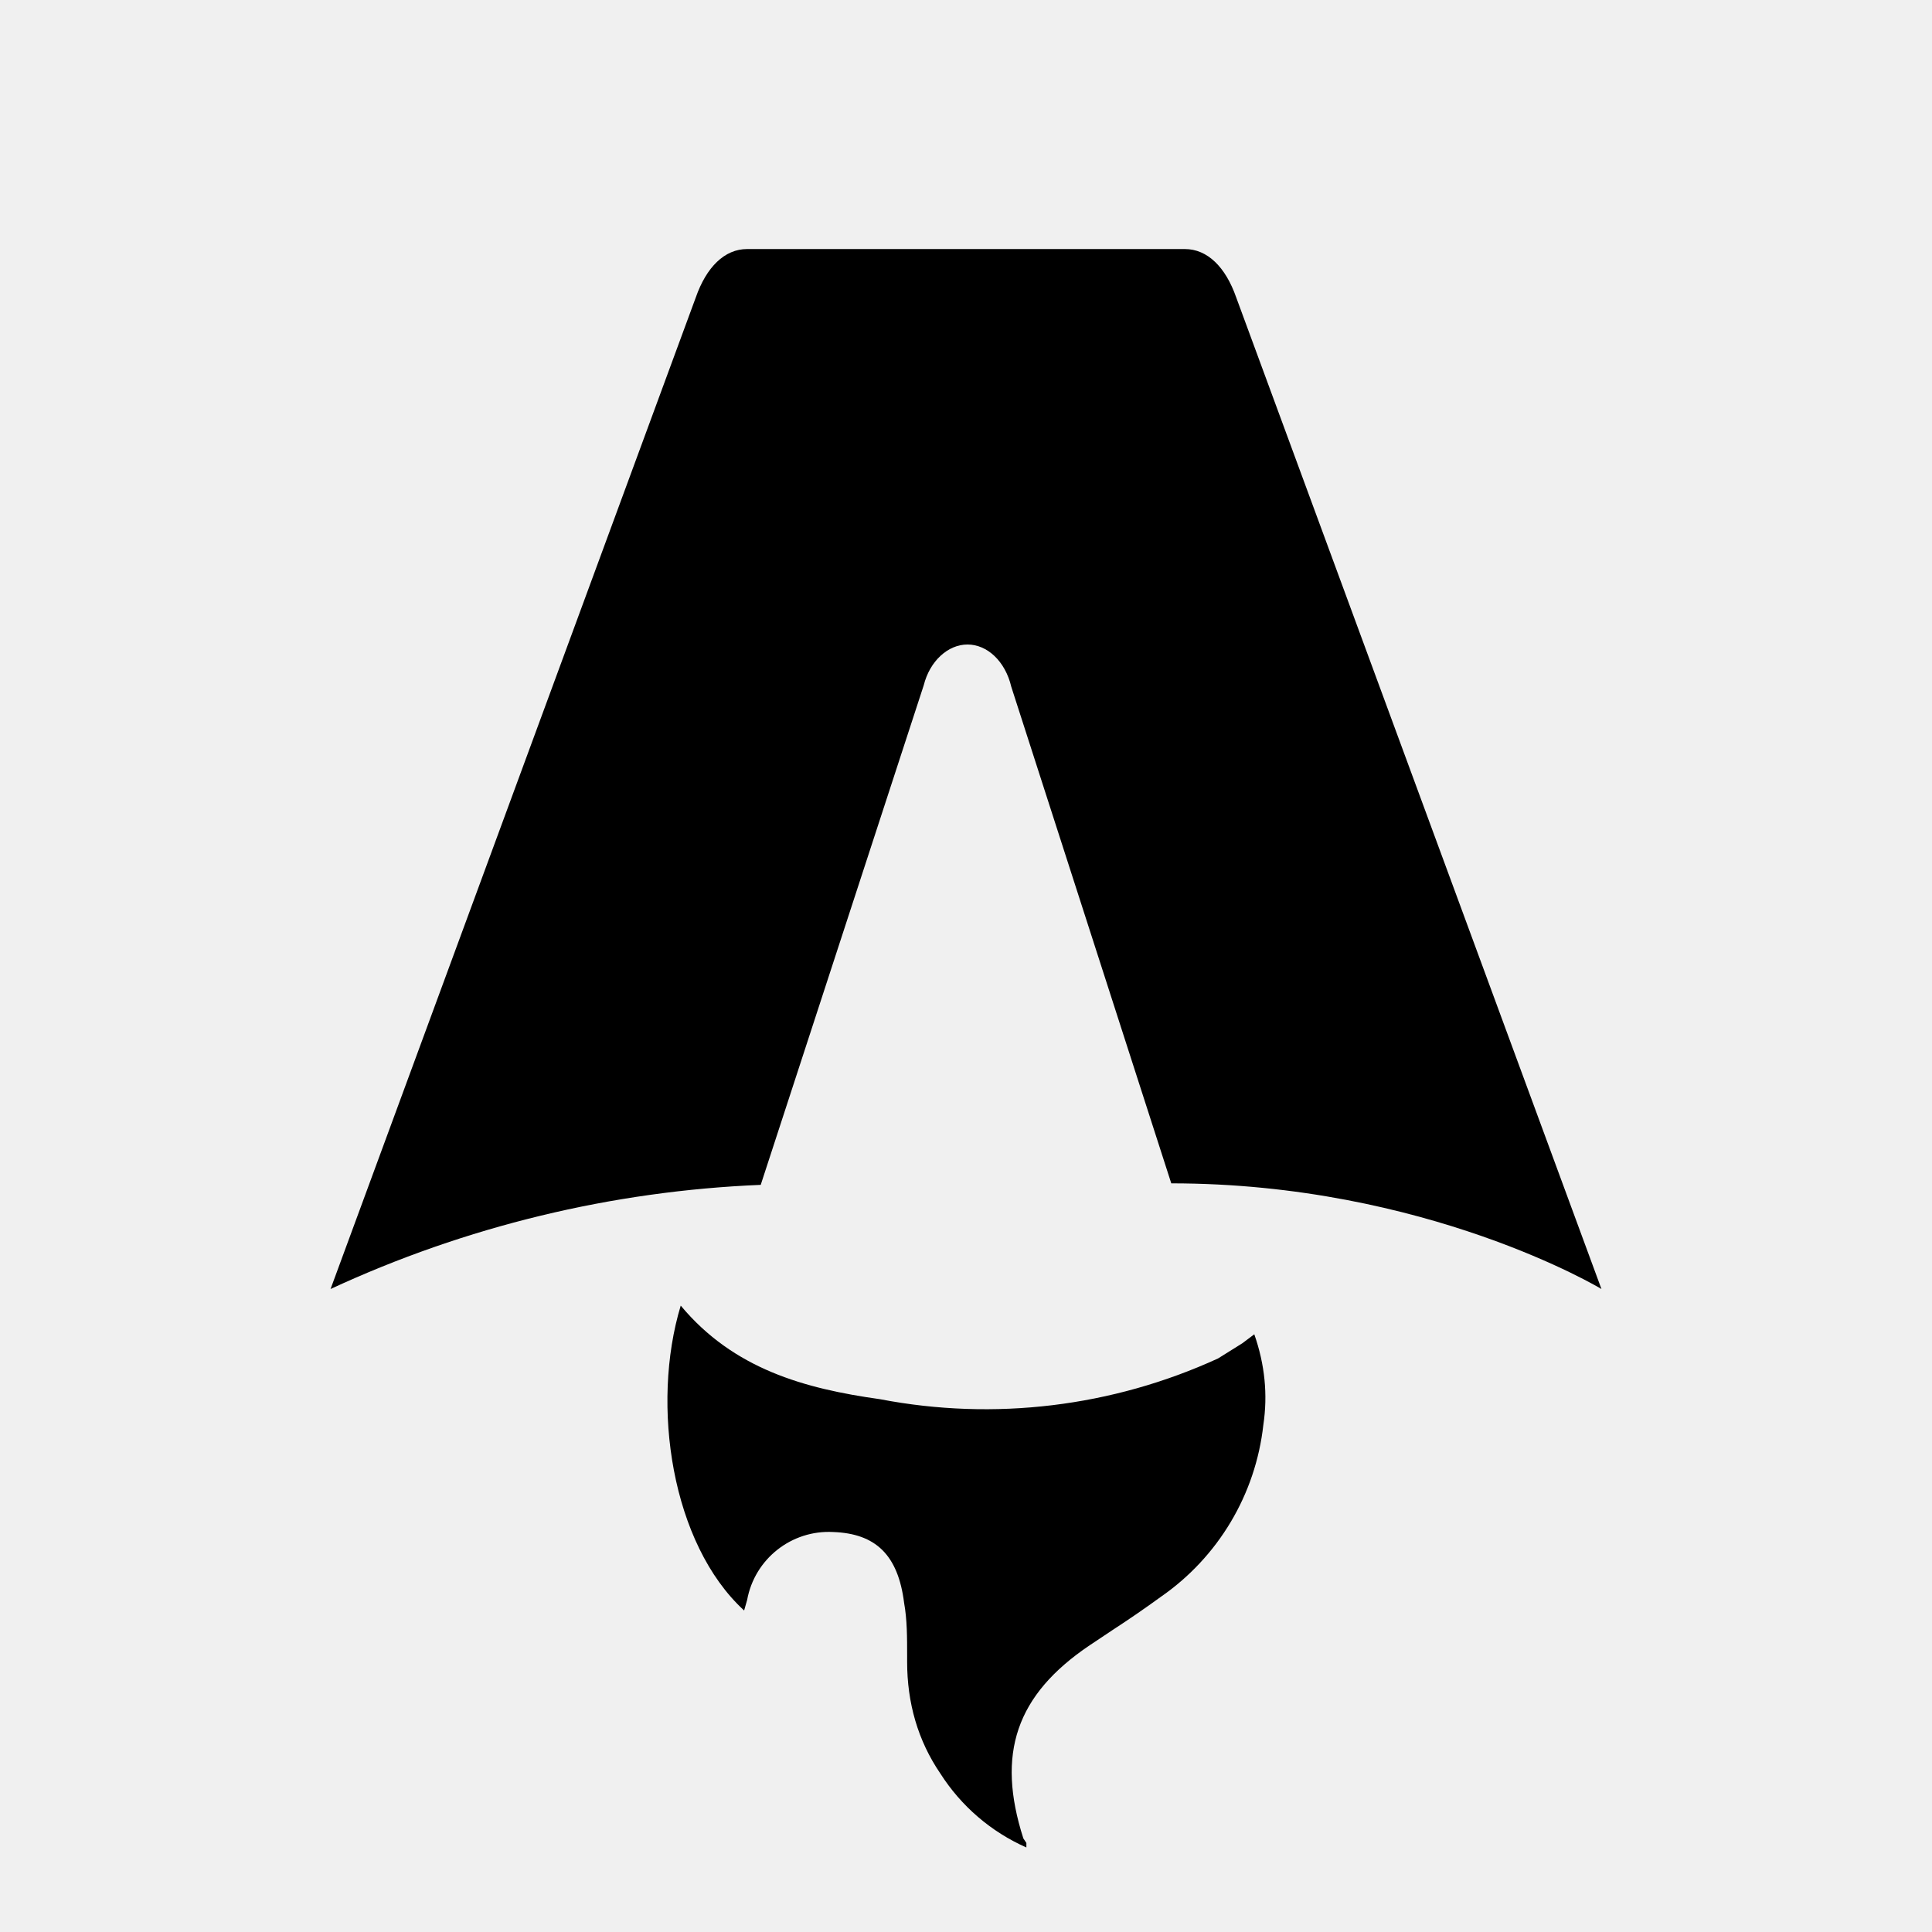
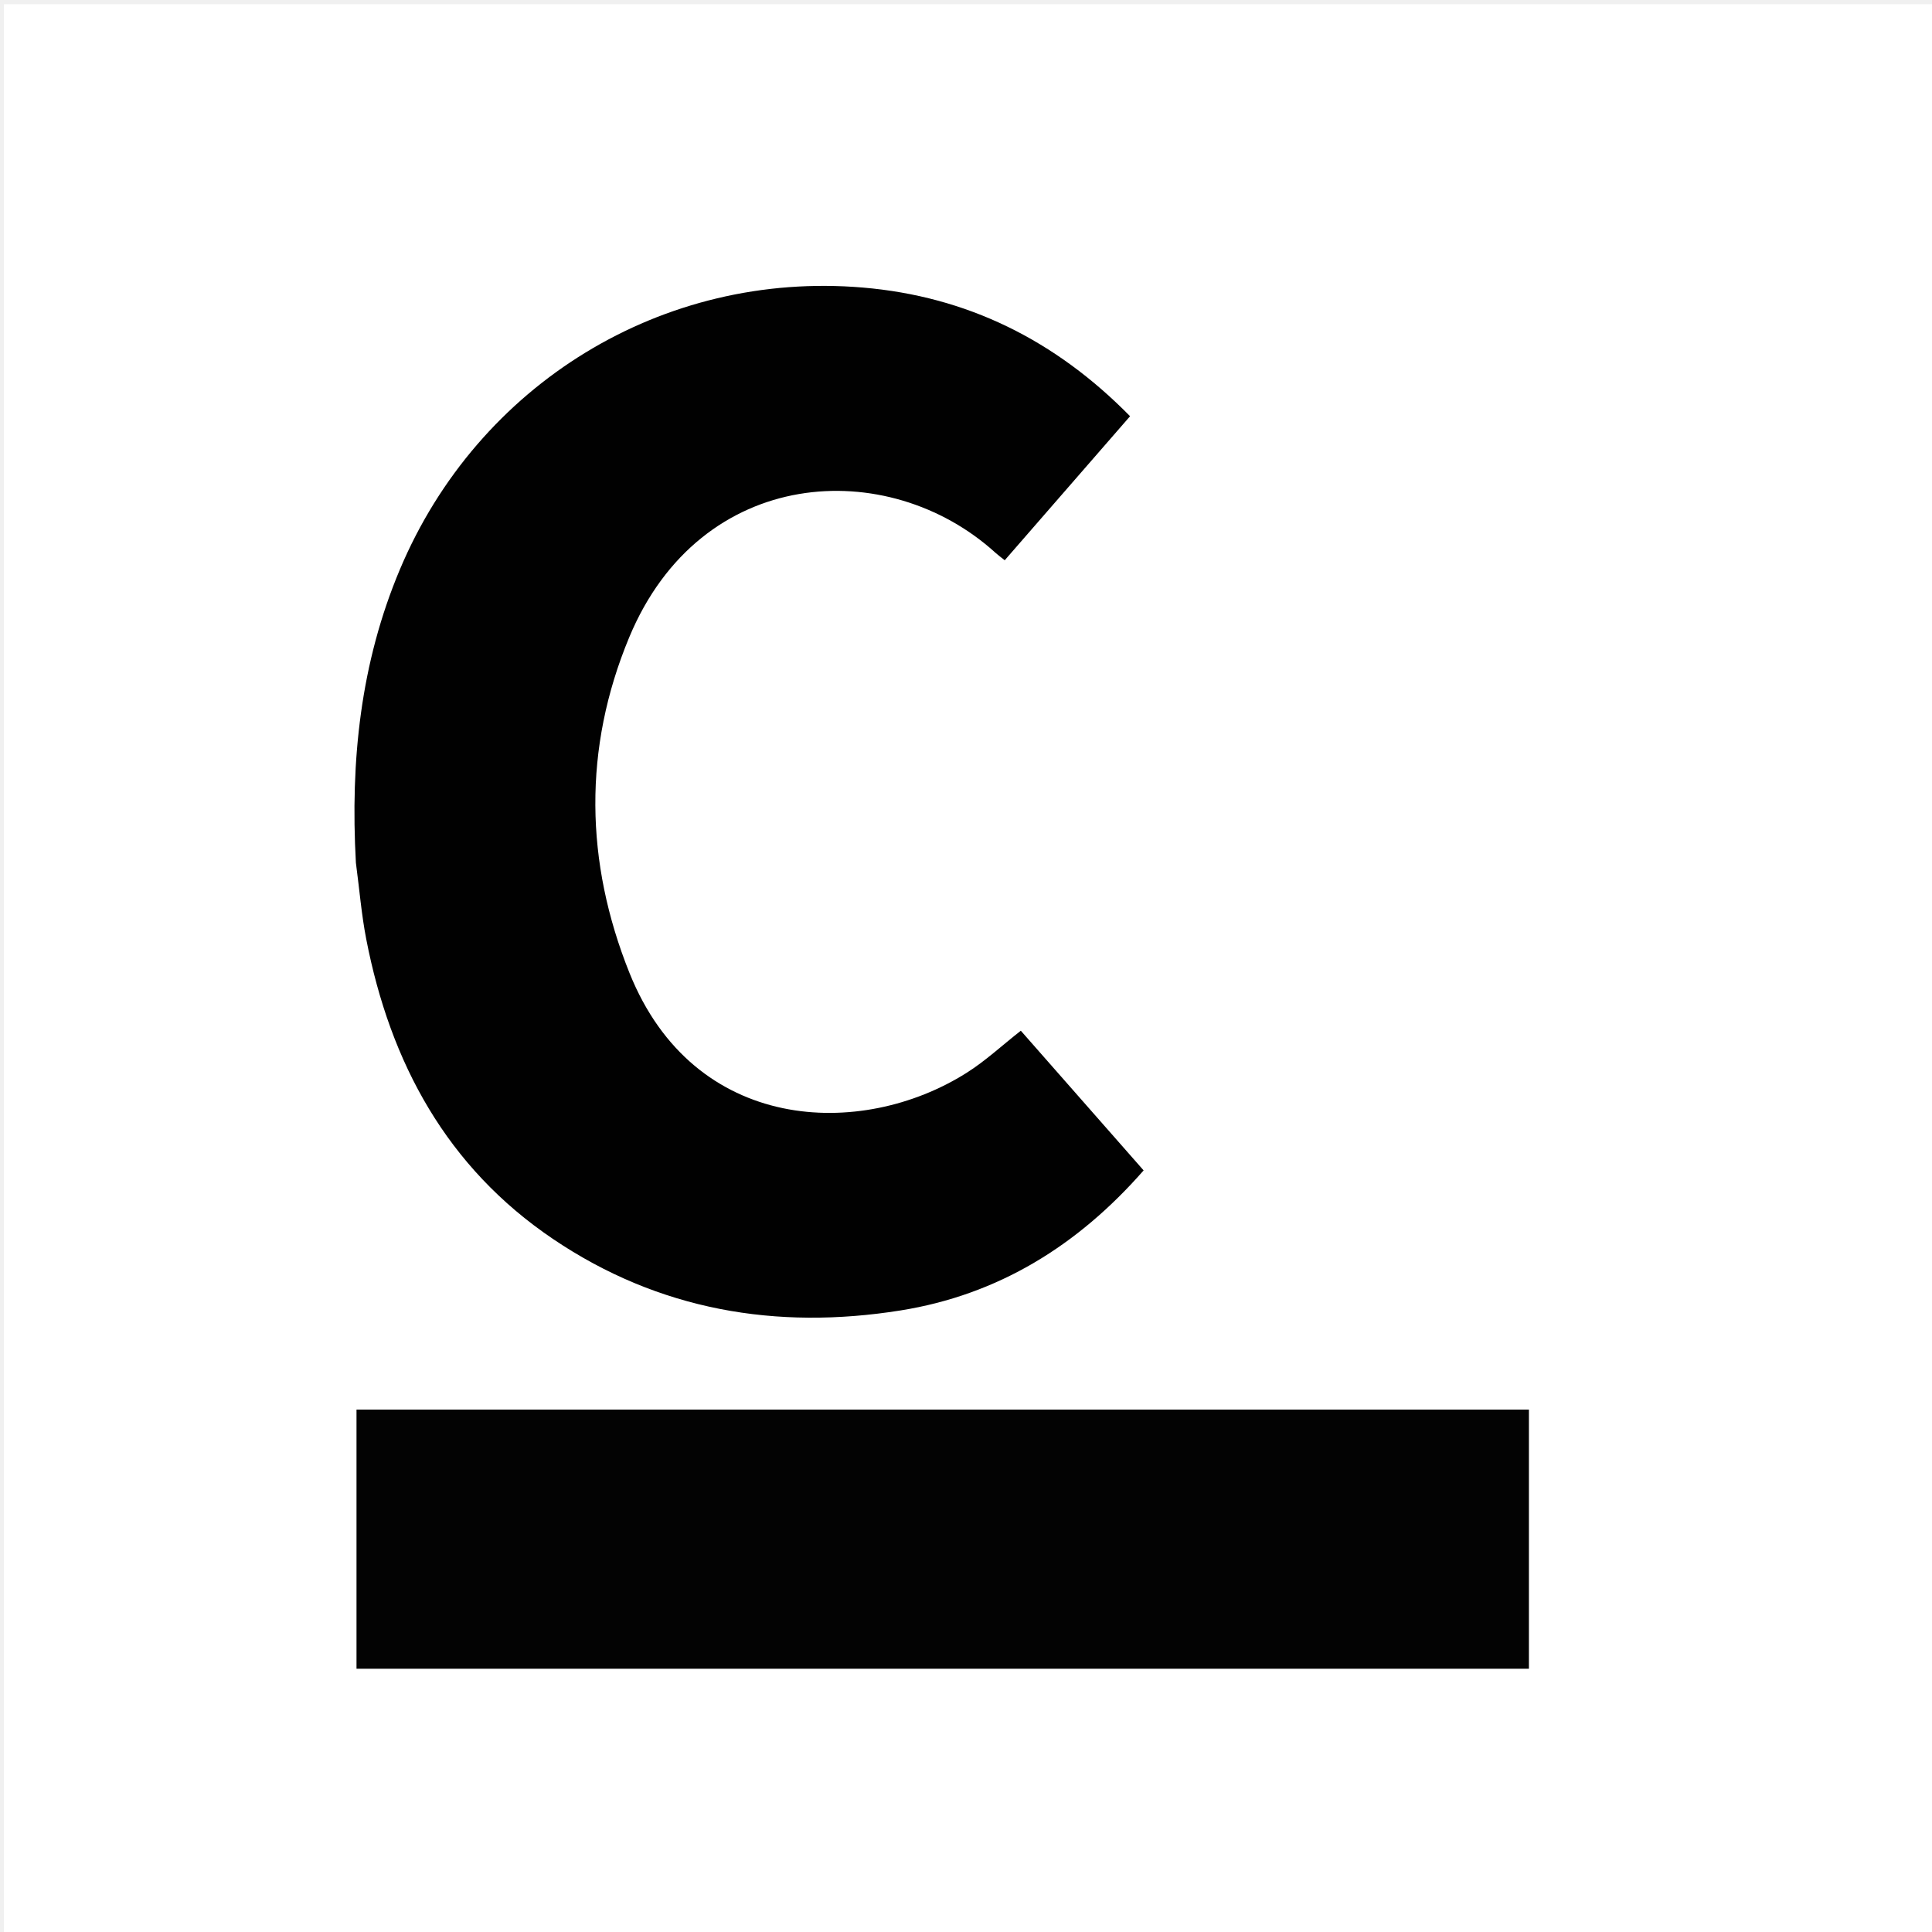
- <svg xmlns="http://www.w3.org/2000/svg" fill="none" viewBox="0 0 128 128">
-   <path d="M50.4 78.5a75.1 75.1 0 0 0-28.5 6.9l24.2-65.7c.7-2 1.9-3.2 3.4-3.2h29c1.5 0 2.7 1.2 3.4 3.2l24.2 65.7s-11.6-7-28.5-7L67 45.5c-.4-1.7-1.6-2.8-2.9-2.8-1.3 0-2.5 1.1-2.9 2.7L50.4 78.5Zm-1.1 28.2Zm-4.2-20.2c-2 6.6-.6 15.8 4.2 20.2a17.5 17.5 0 0 1 .2-.7 5.5 5.5 0 0 1 5.7-4.5c2.8.1 4.3 1.5 4.7 4.7.2 1.1.2 2.3.2 3.5v.4c0 2.7.7 5.2 2.2 7.4a13 13 0 0 0 5.7 4.9v-.3l-.2-.3c-1.8-5.6-.5-9.5 4.4-12.8l1.5-1a73 73 0 0 0 3.2-2.2 16 16 0 0 0 6.8-11.4c.3-2 .1-4-.6-6l-.8.6-1.6 1a37 37 0 0 1-22.4 2.7c-5-.7-9.7-2-13.2-6.2Z" />
-   <style>
-         path { fill: #000; }
-         @media (prefers-color-scheme: dark) {
-             path { fill: #FFF; }
-         }
-     </style>
+ <svg xmlns="http://www.w3.org/2000/svg" version="1.1" id="Layer_1" x="0px" y="0px" width="100%" viewBox="0 0 512 512" enable-background="new 0 0 512 512" xml:space="preserve">
+   <path fill="#FFFFFF" opacity="1" stroke="none" d=" M353,513   C235.362,513 118.224,513 1.043,513   C1.043,342.404 1.043,171.807 1.043,1.105   C171.555,1.105 342.11,1.105 512.832,1.105   C512.832,171.667 512.832,342.333 512.832,513   C459.807,513 406.654,513 353,513  M94.386,229.084   C95.257,235.682 95.79,242.346 97.057,248.868   C103.423,281.657 118.395,309.338 146.598,328.37   C174.539,347.226 205.667,352.536 238.612,347.285   C264.59,343.144 285.673,330.035 303.069,310.169   C292.082,297.672 281.238,285.338 270.526,273.154   C265.584,277.031 261.174,281.146 256.164,284.313   C228.183,302.004 183.903,300.392 166.825,257.859   C155.035,228.494 154.494,198.335 166.748,168.892   C185.69,123.379 235.334,120.624 263.824,146.503   C264.527,147.141 265.302,147.7 266.262,148.471   C277.434,135.633 288.4,123.033 299.477,110.305   C279.648,90.118 256.265,78.546 228.663,76.207   C175.606,71.713 126.696,101.699 105.978,150.911   C95.545,175.693 92.816,201.598 94.386,229.084  M405.175,428.493   C405.175,410.209 405.175,391.926 405.175,373.551   C301.275,373.551 197.808,373.551 94.479,373.551   C94.479,396.68 94.479,419.412 94.479,442.234   C198.159,442.234 301.516,442.234 405.175,442.234   C405.175,437.789 405.175,433.639 405.175,428.493  z" />
+   <path fill="#010101" opacity="1" stroke="none" d=" M94.316,228.621   C92.816,201.598 95.545,175.693 105.978,150.911   C126.696,101.699 175.606,71.713 228.663,76.207   C256.265,78.546 279.648,90.118 299.477,110.305   C288.4,123.033 277.434,135.633 266.262,148.471   C265.302,147.7 264.527,147.141 263.824,146.503   C235.334,120.624 185.69,123.379 166.748,168.892   C154.494,198.335 155.035,228.494 166.825,257.859   C183.903,300.392 228.183,302.004 256.164,284.313   C261.174,281.146 265.584,277.031 270.526,273.154   C281.238,285.338 292.082,297.672 303.069,310.169   C285.673,330.035 264.59,343.144 238.612,347.285   C205.667,352.536 174.539,347.226 146.598,328.37   C118.395,309.338 103.423,281.657 97.057,248.868   C95.79,242.346 95.257,235.682 94.316,228.621  z" />
+   <path fill="#030303" opacity="1" stroke="none" d=" M405.175,428.991   C405.175,433.639 405.175,437.789 405.175,442.234   C301.516,442.234 198.159,442.234 94.479,442.234   C94.479,419.412 94.479,396.68 94.479,373.551   C197.808,373.551 301.275,373.551 405.175,373.551   C405.175,391.926 405.175,410.209 405.175,428.991  z" />
</svg>
